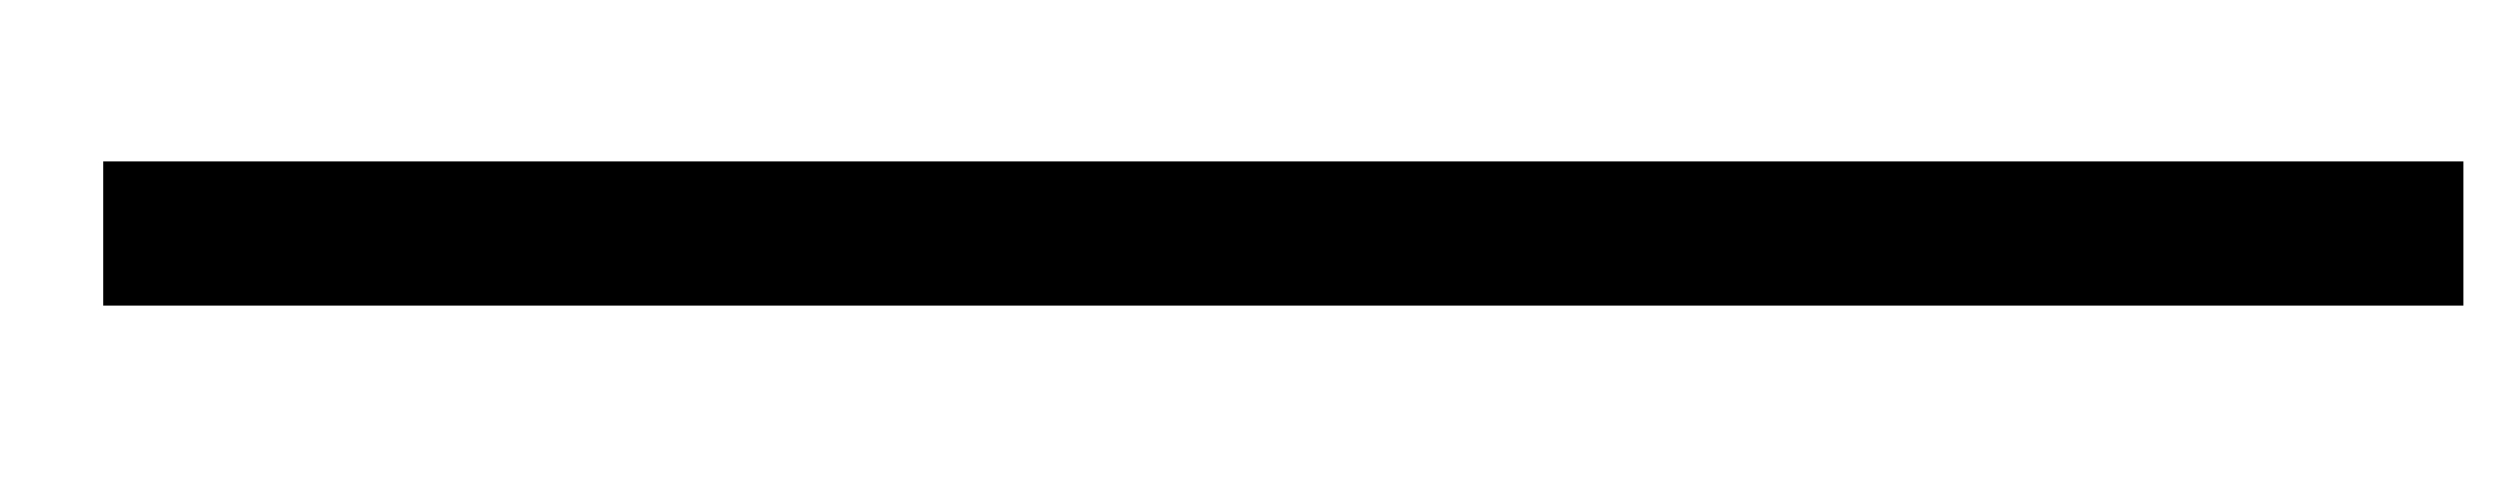
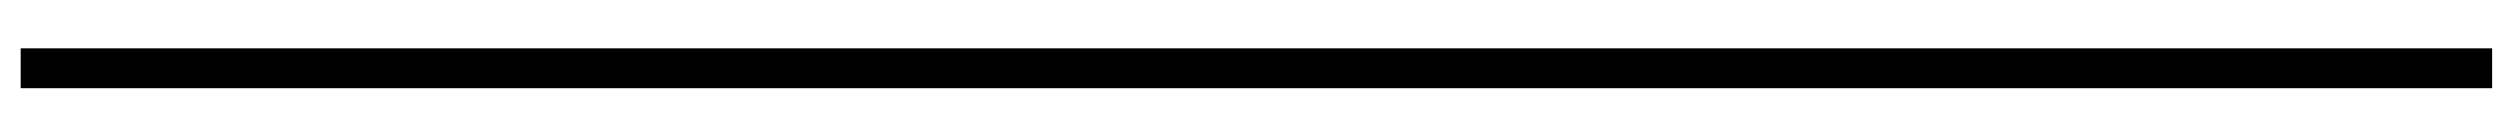
- <svg xmlns="http://www.w3.org/2000/svg" version="1.1" width="52px" height="10px" viewBox="2498 860  52 10">
-   <g transform="matrix(0.5499906 -0.8351709 0.8351709 0.5499906 413.401 2497.229 )">
-     <path d="M 2538 886  L 2511 845  " stroke-width="3" stroke="#000000" fill="none" />
+ <svg xmlns="http://www.w3.org/2000/svg" version="1.1" width="188px" height="10px" viewBox="2374 654  188 10">
+   <g transform="matrix(-0.9631315 -0.2690311 0.2690311 -0.9631315 4667.717 1957.672 )">
+     <path d="M 2378 684  L 2557 634  " stroke-width="3" stroke="#000000" fill="none" />
  </g>
</svg>
